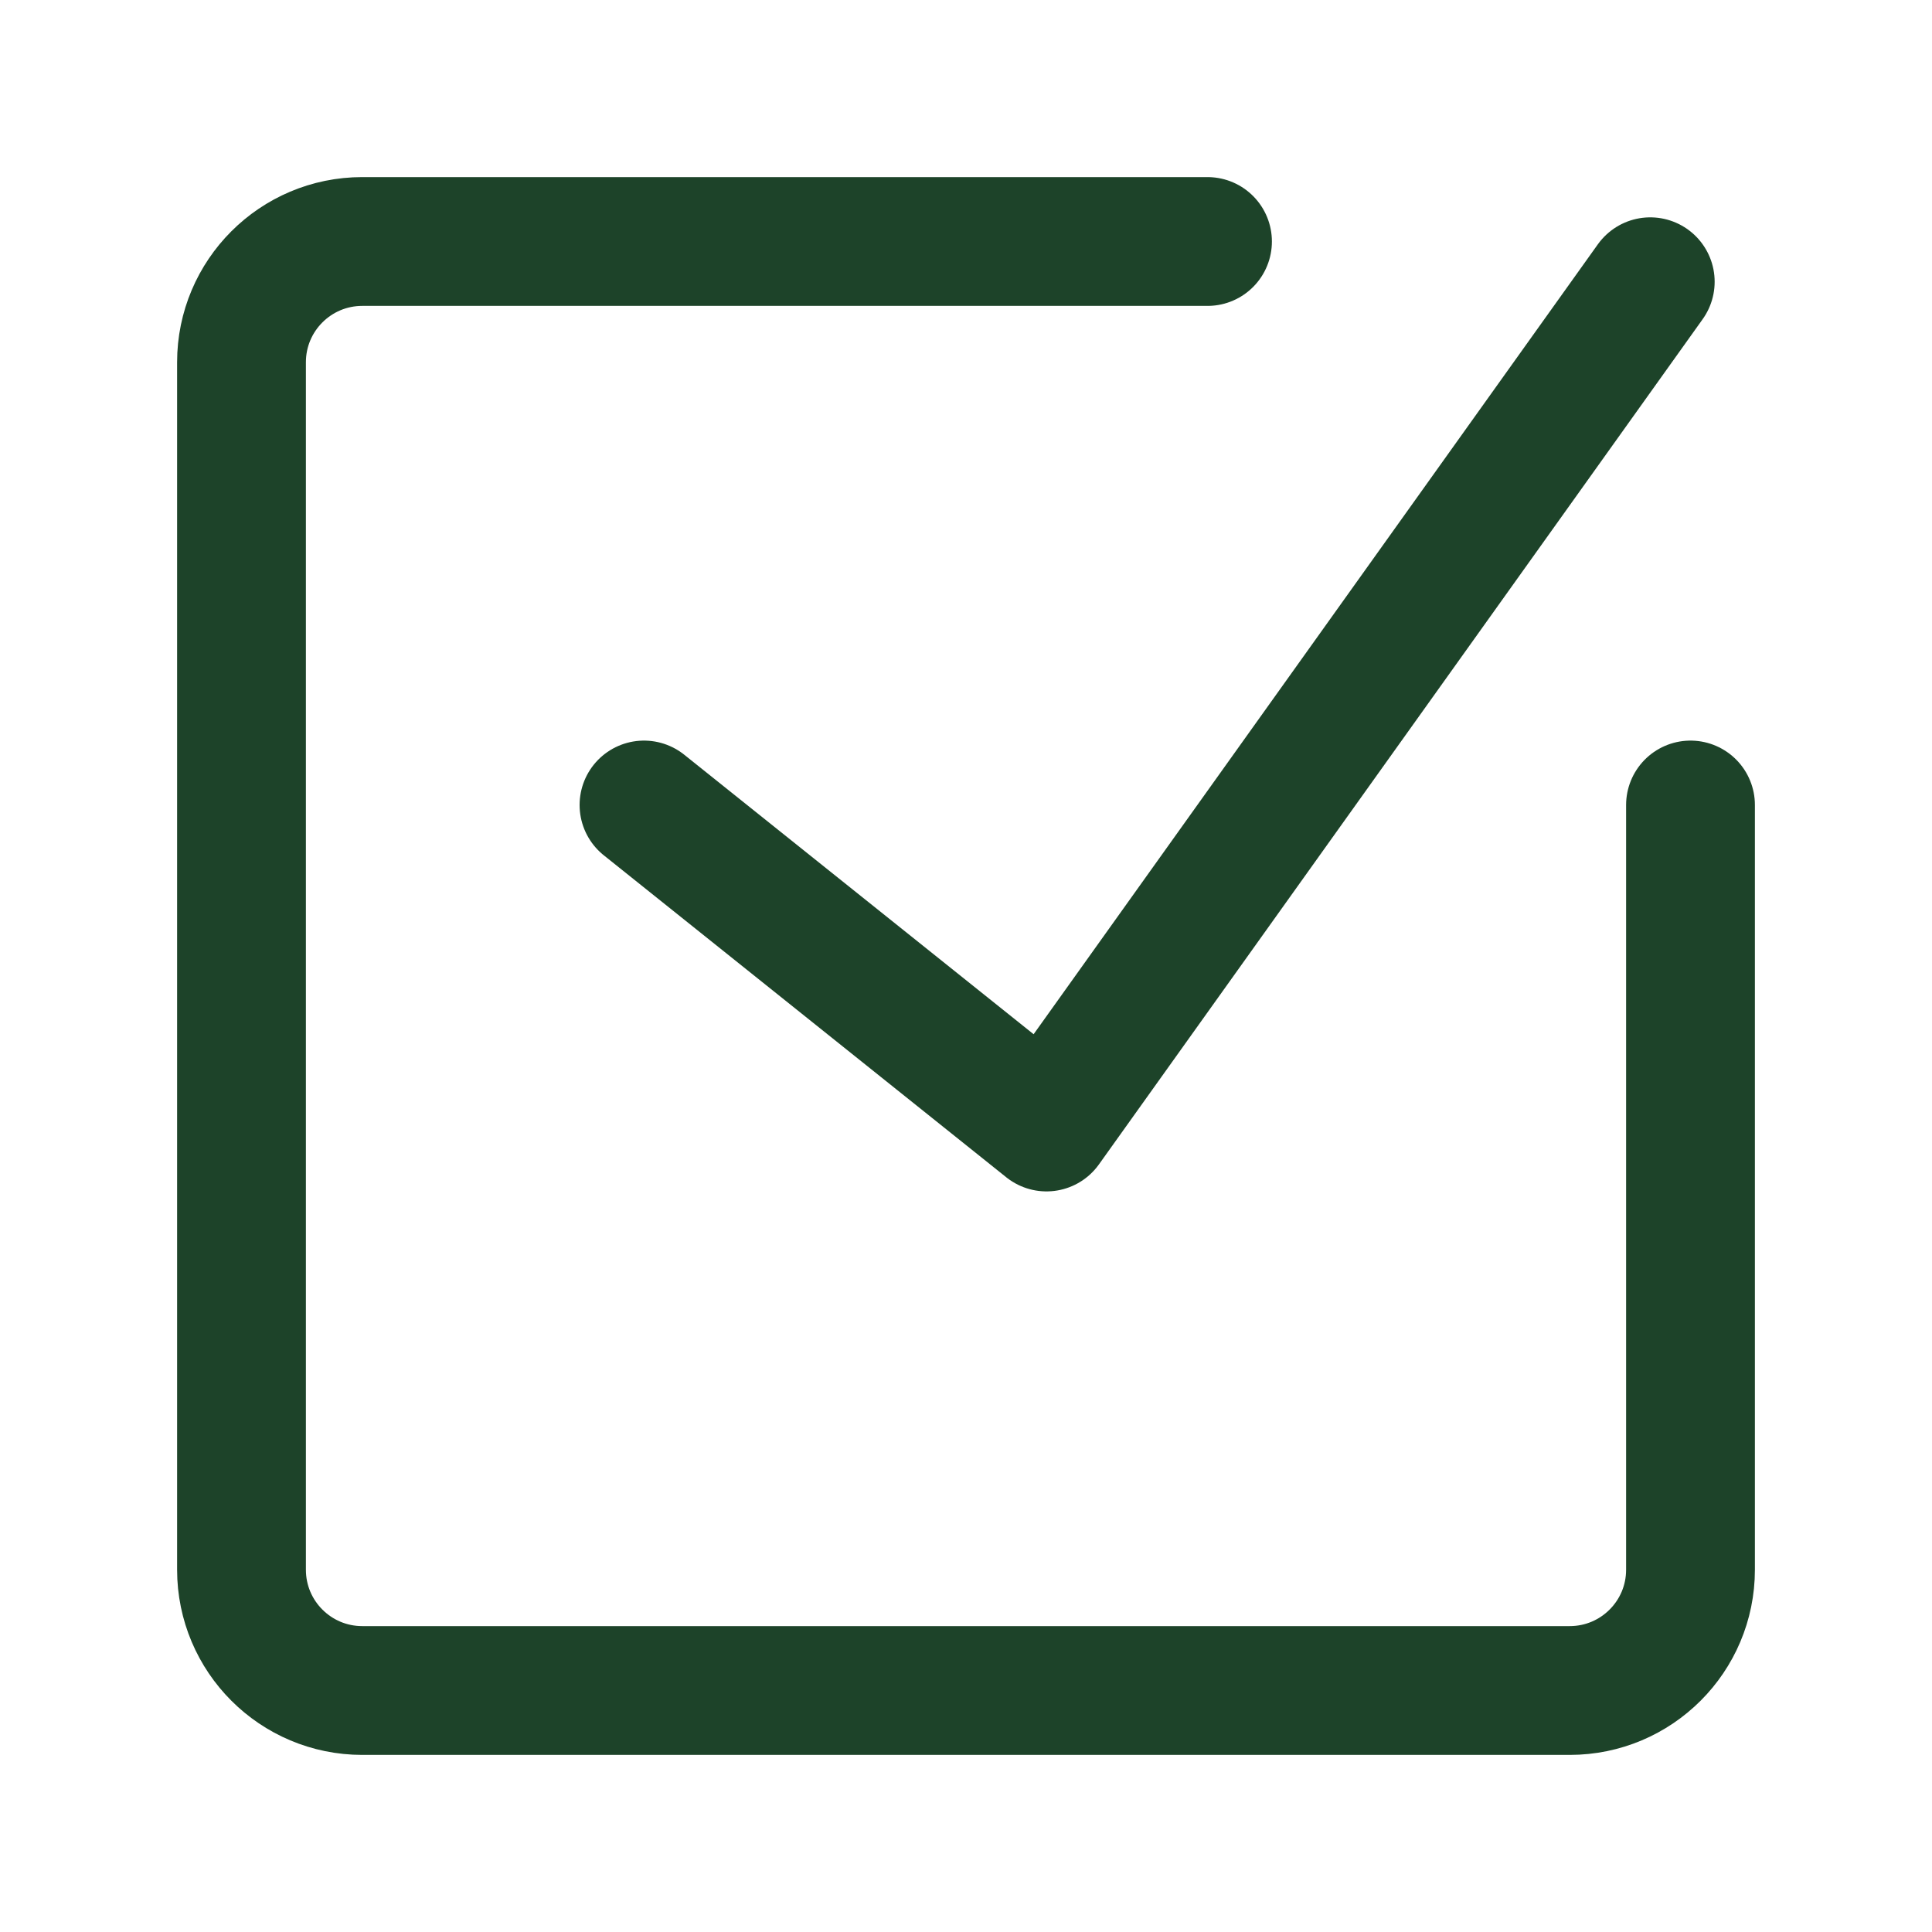
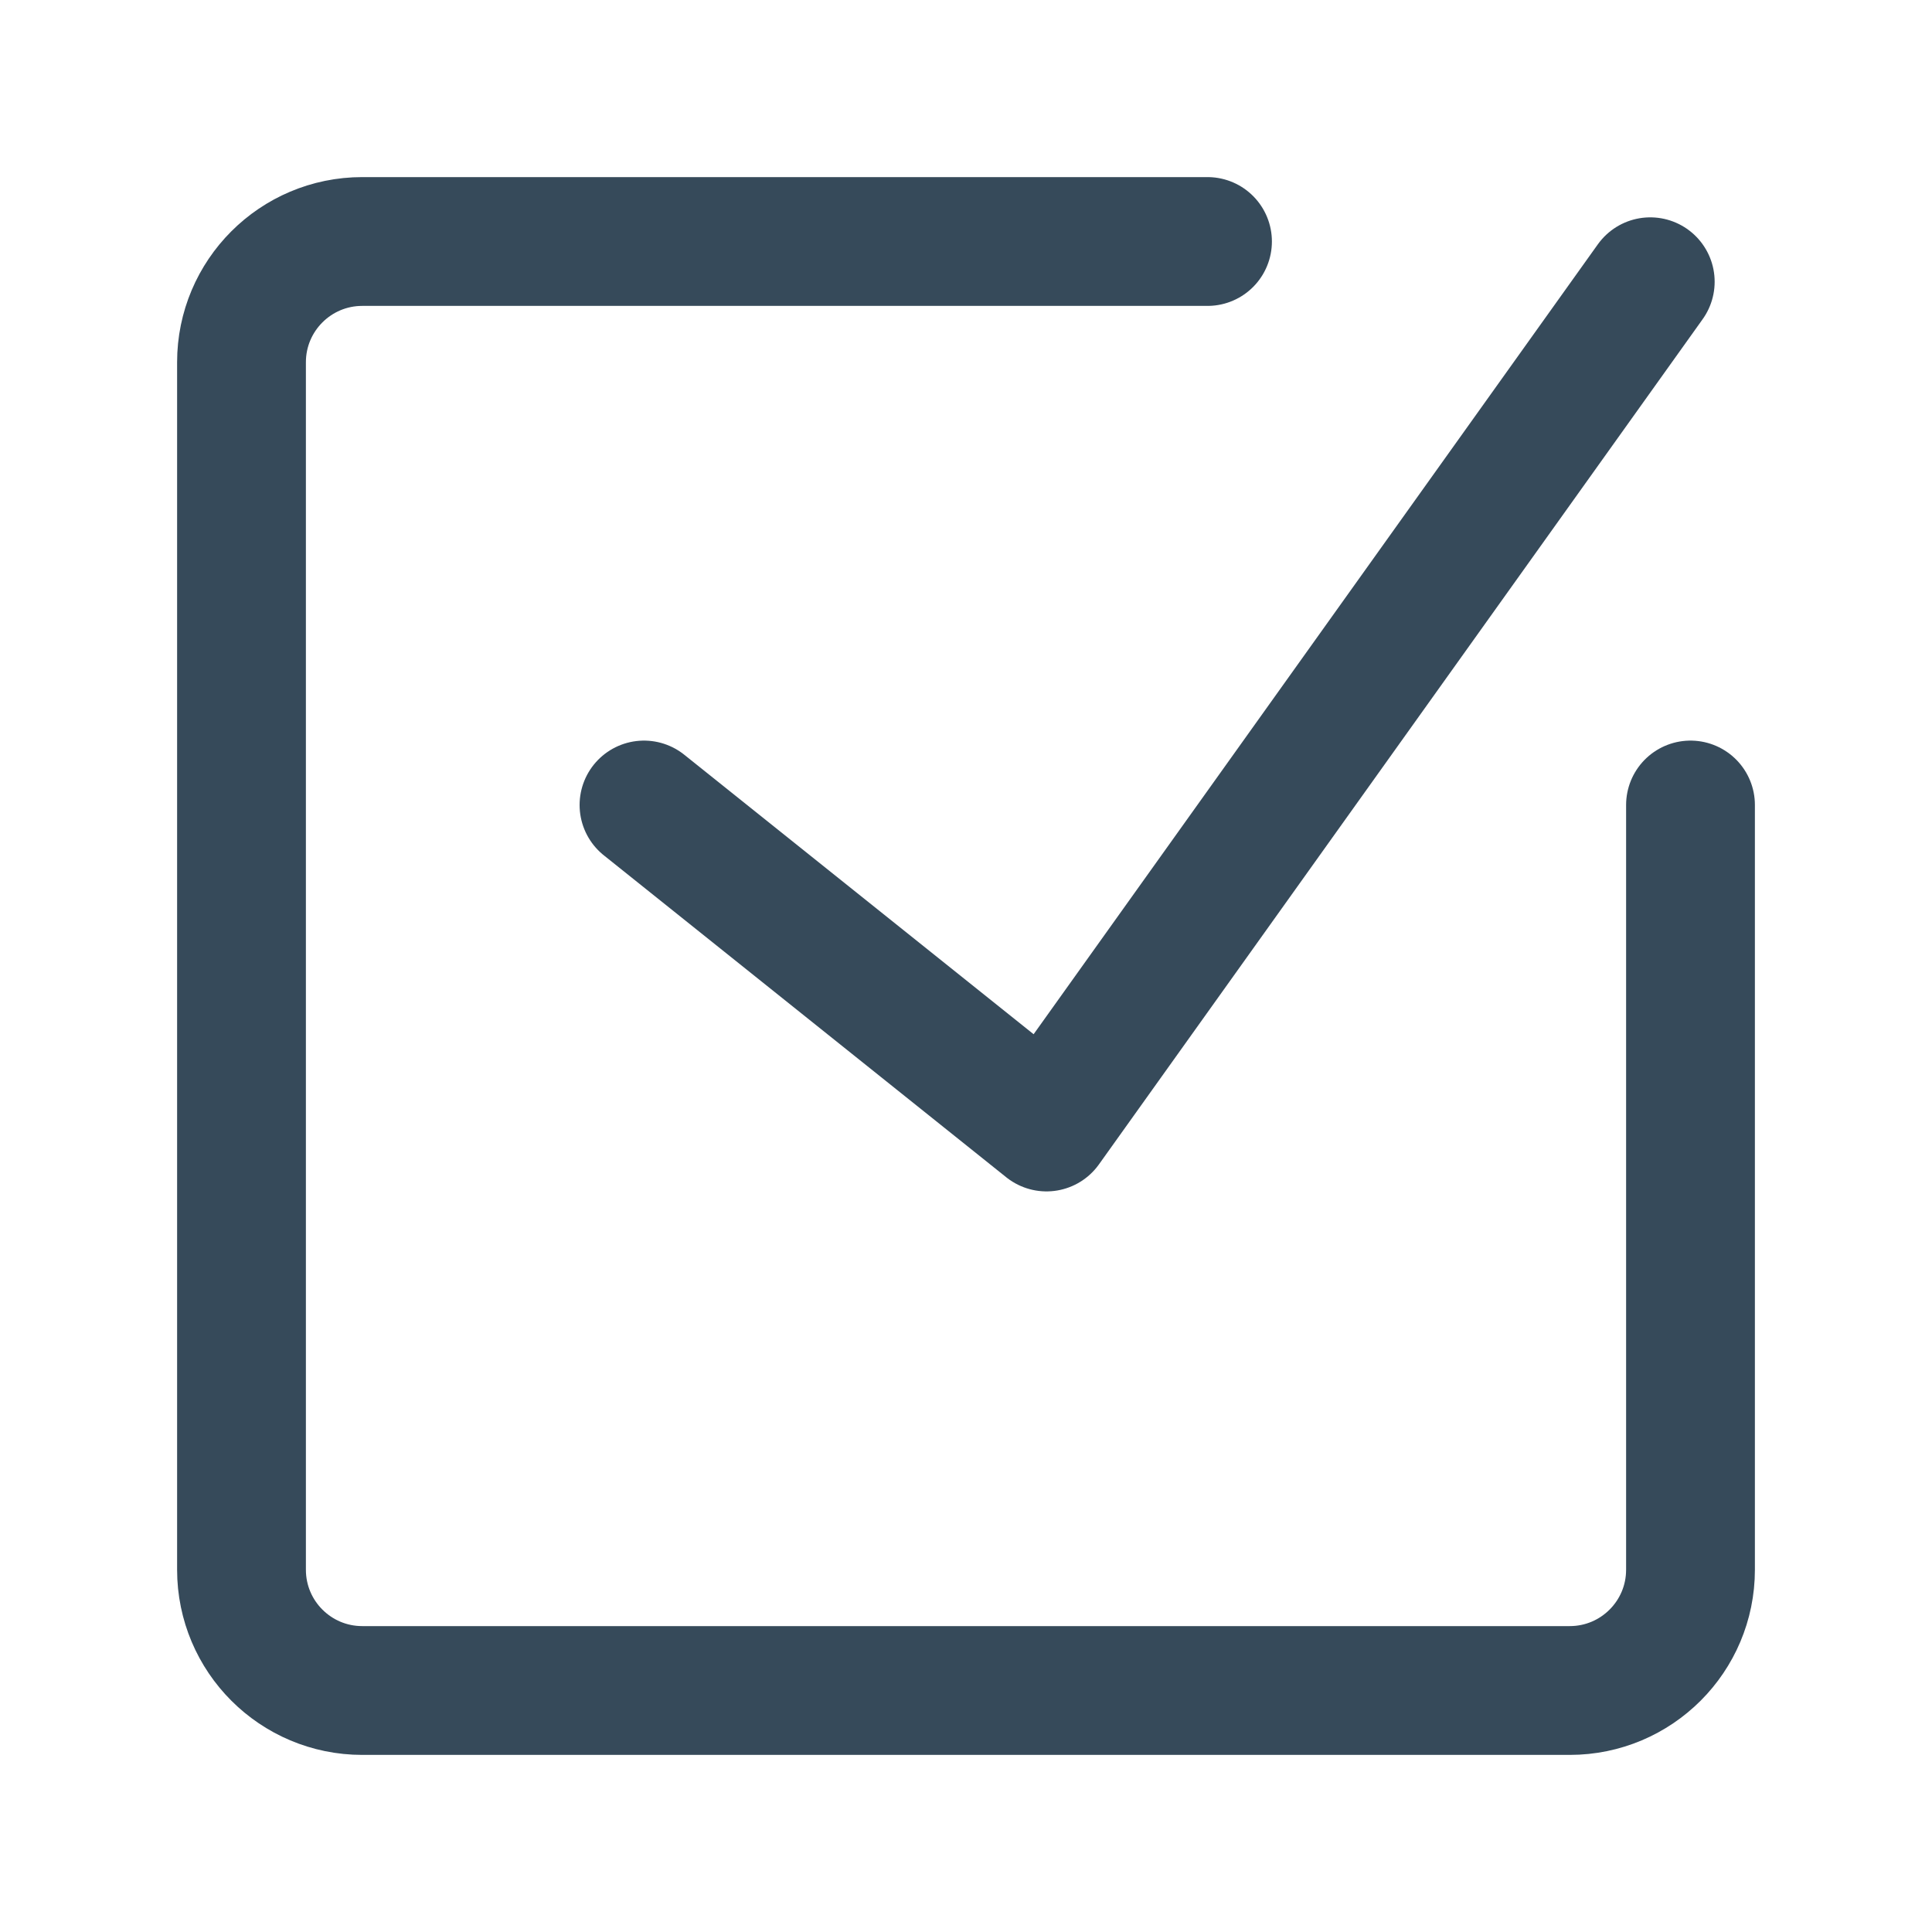
<svg xmlns="http://www.w3.org/2000/svg" width="60" height="60" viewBox="0 0 60 60" fill="none">
-   <path d="M52.5 25V48.75C52.5 50.821 50.821 52.5 48.75 52.5H11.25C9.179 52.5 7.5 50.821 7.5 48.75V11.25C7.5 9.179 9.179 7.5 11.25 7.5H37.5" stroke="#1D4329" stroke-width="4" stroke-linecap="round" stroke-linejoin="round" />
-   <path d="M20 25L32.5 35L51.25 8.75" stroke="#1D4329" stroke-width="4" stroke-linecap="round" stroke-linejoin="round" />
+   <path d="M52.5 25V48.75C52.5 50.821 50.821 52.5 48.75 52.5H11.25C9.179 52.5 7.5 50.821 7.5 48.75V11.25C7.5 9.179 9.179 7.5 11.25 7.5H37.5" stroke="#364a5a" stroke-width="4" stroke-linecap="round" stroke-linejoin="round" />
+   <path d="M20 25L32.5 35L51.25 8.75" stroke="#364a5a" stroke-width="4" stroke-linecap="round" stroke-linejoin="round" />
</svg>
